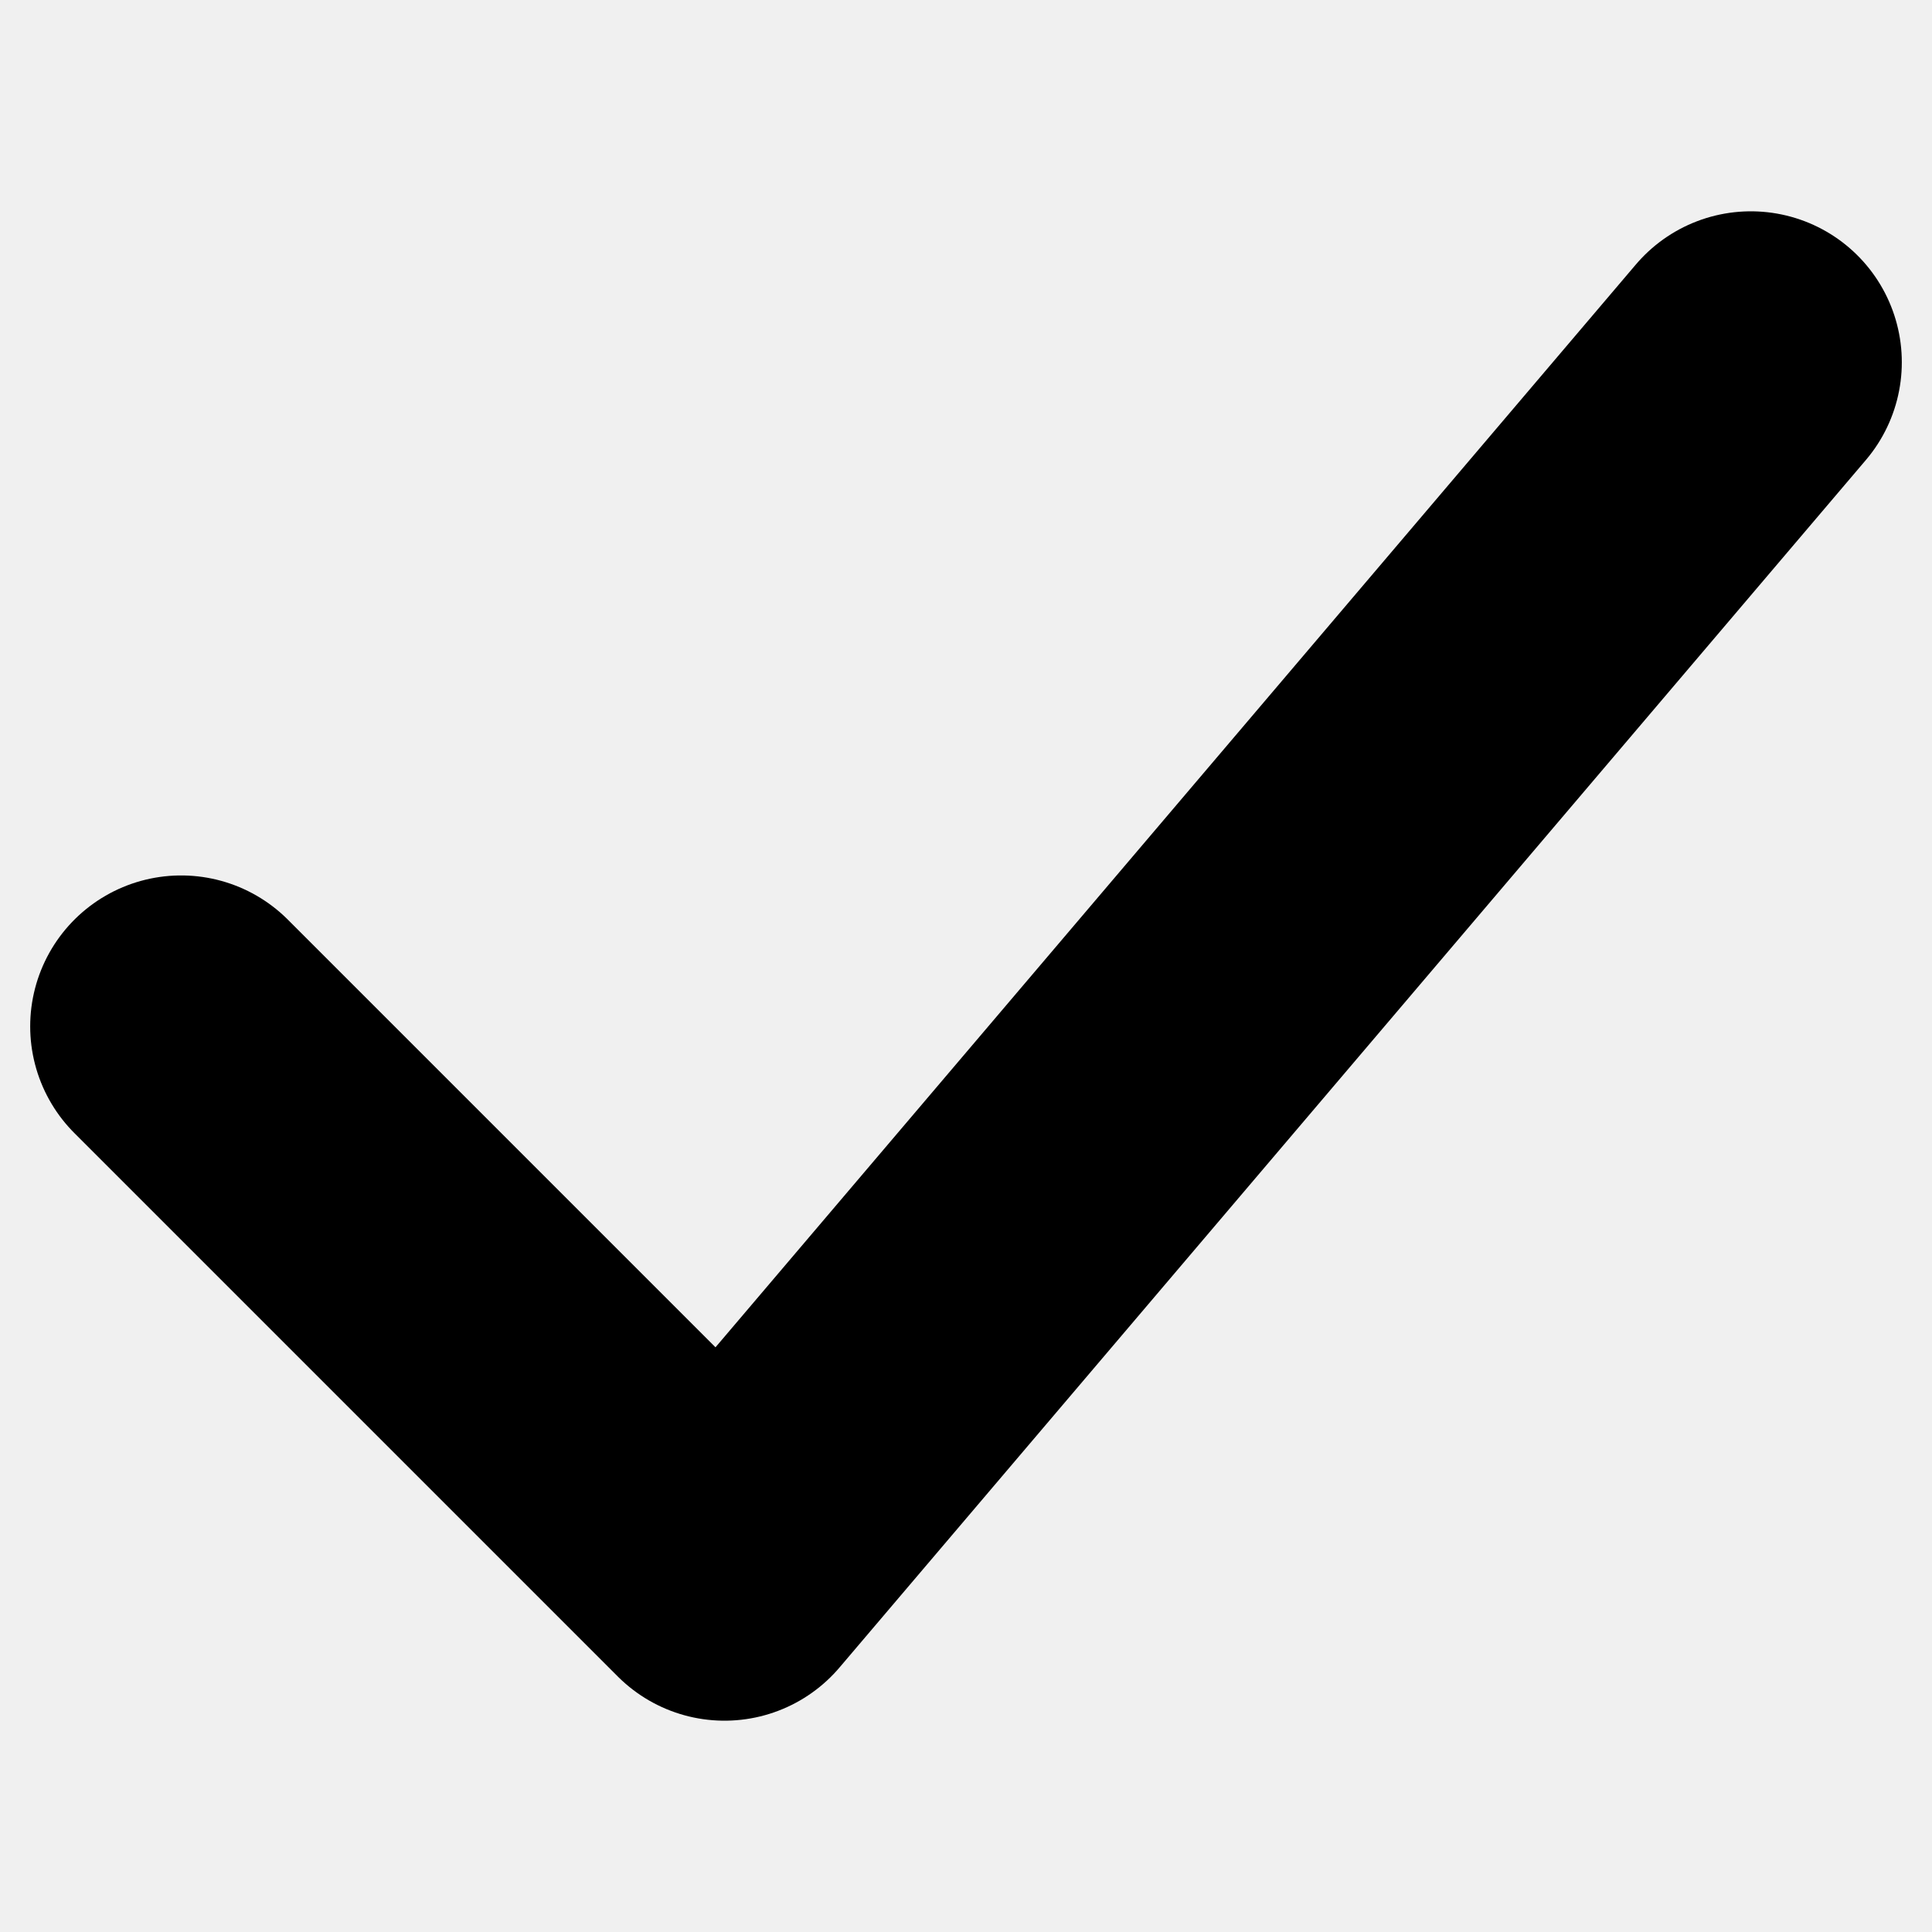
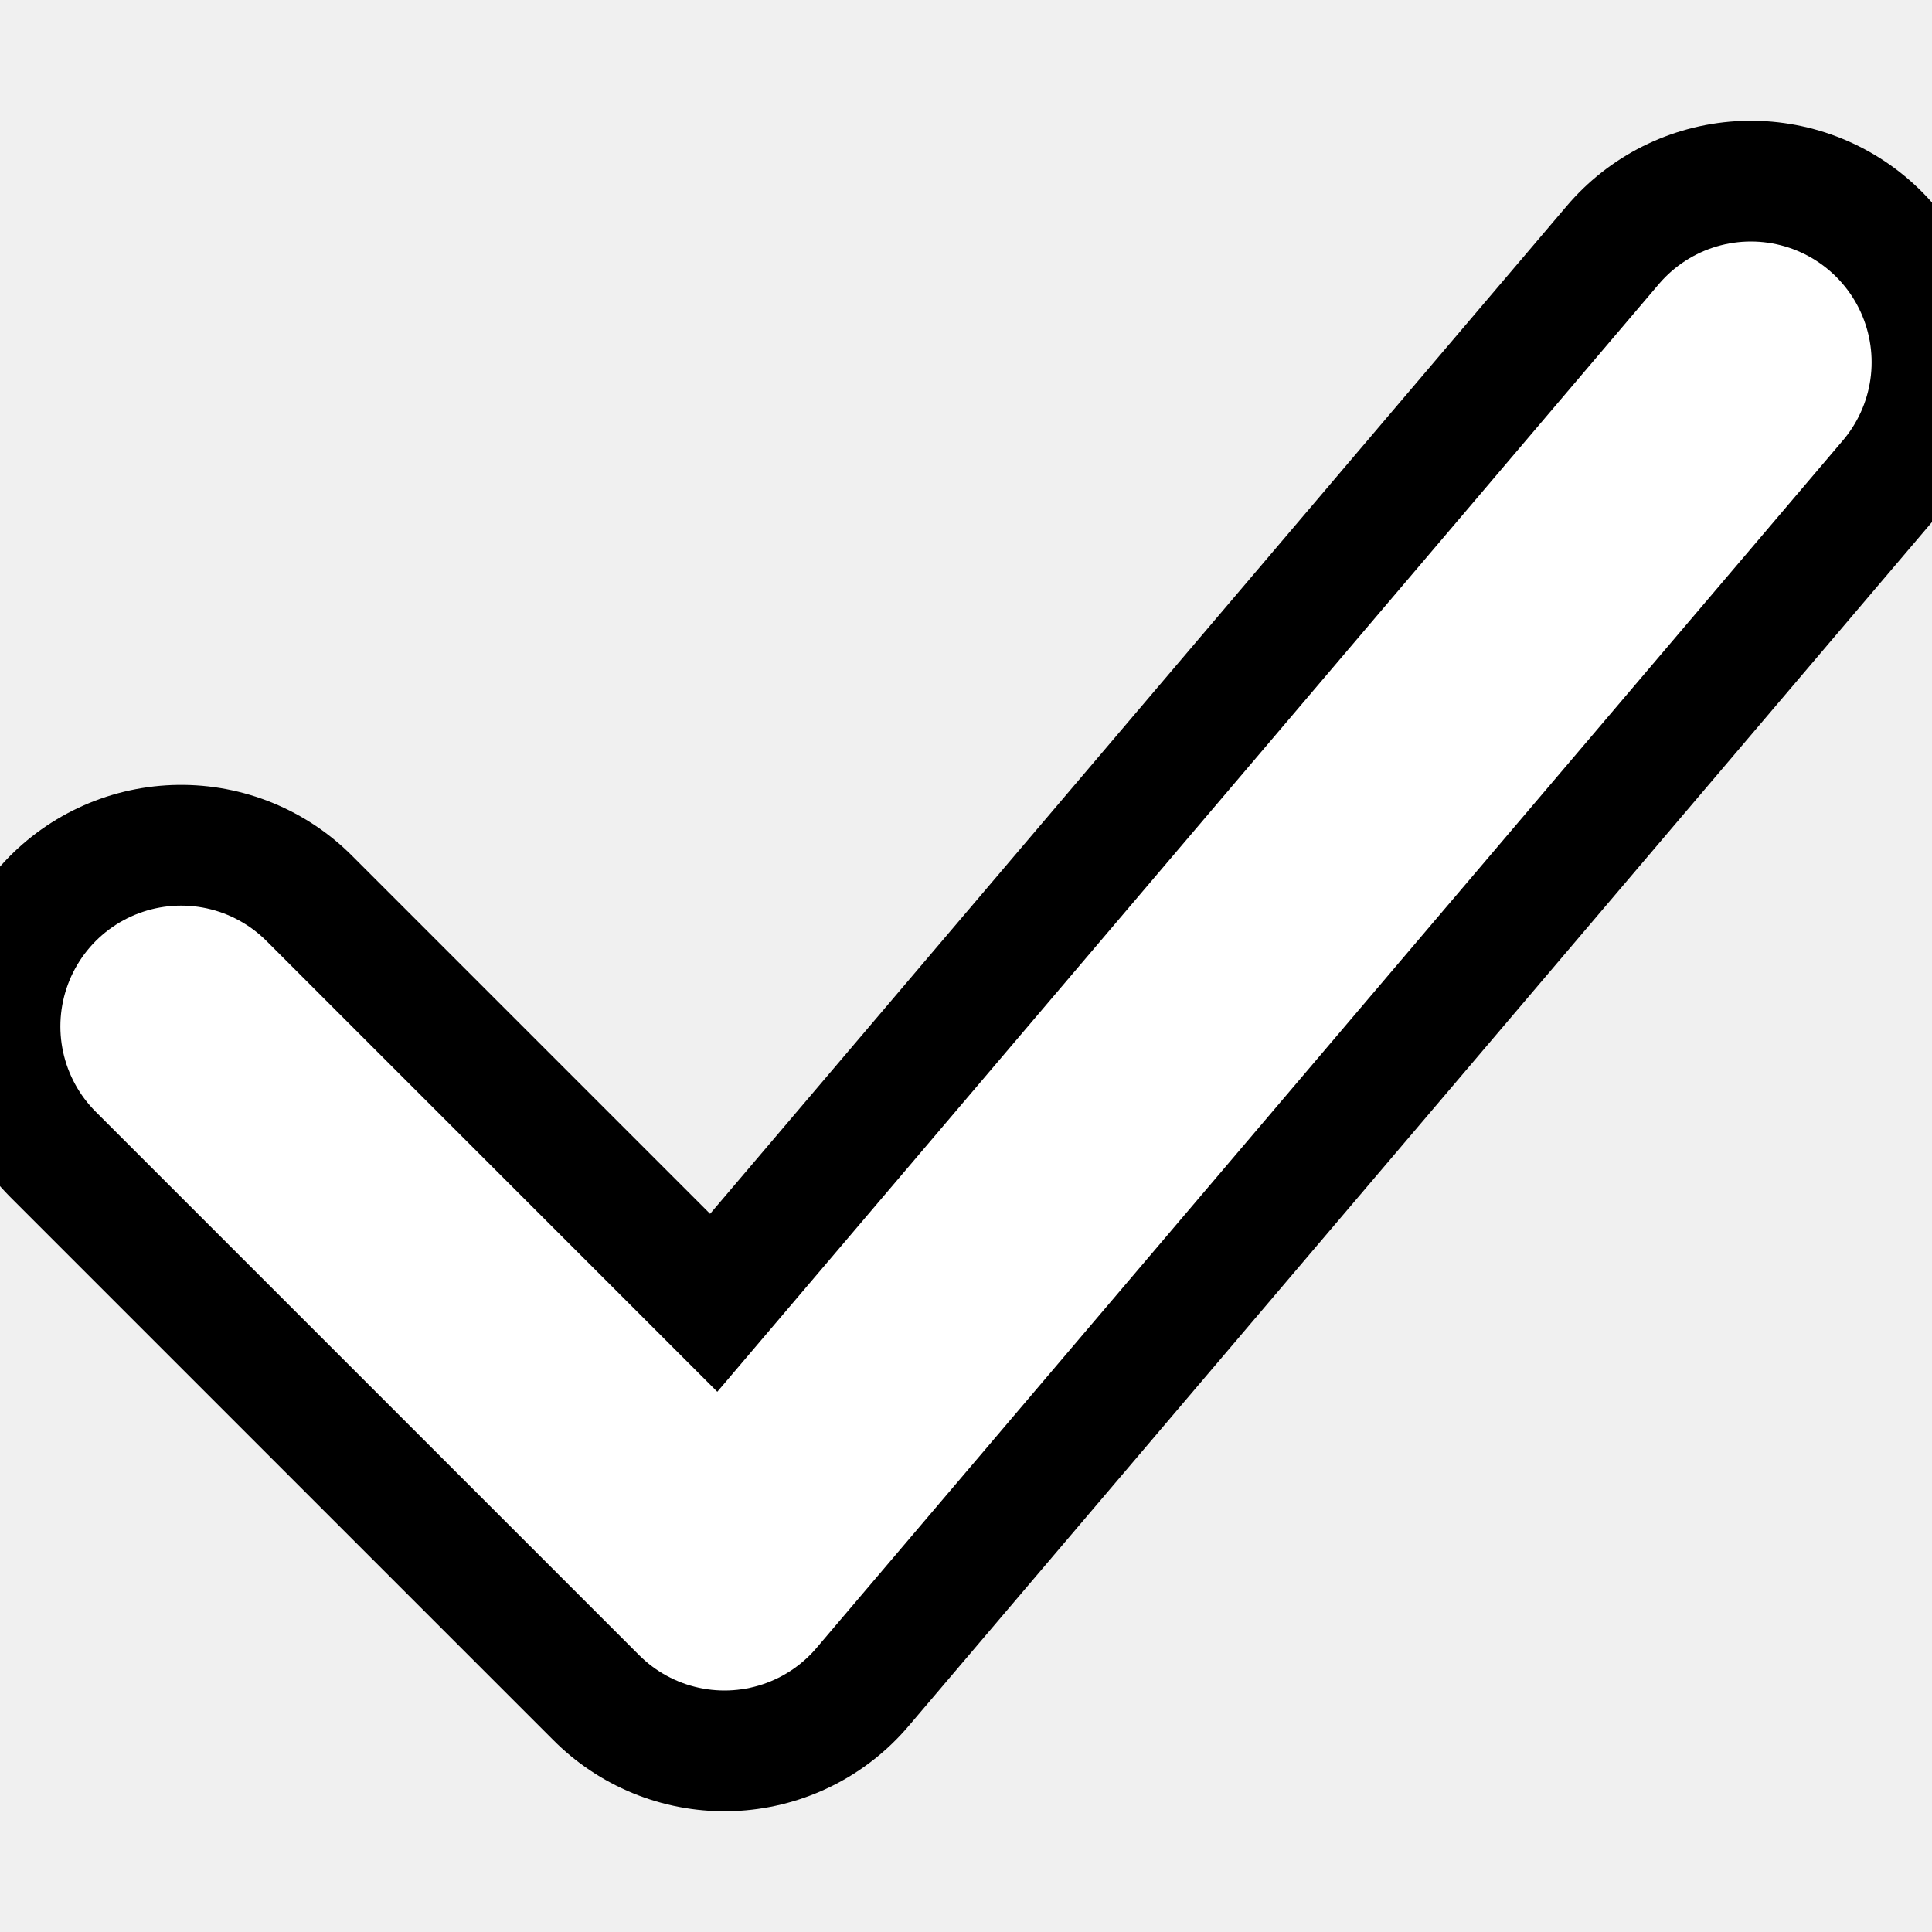
<svg xmlns="http://www.w3.org/2000/svg" viewBox="0 0 32 32">
-   <polyline points="3,17 12,26 29,6" fill="none" stroke="#000000" stroke-width="5" stroke-linecap="round" stroke-linejoin="round" />
+   <polyline points="3,17 12,26 29,6" fill="none" stroke="#000000" stroke-width="8" stroke-linecap="round" stroke-linejoin="round" />
+   <polyline points="3,17 12,26 29,6" fill="none" stroke="white" stroke-width="4" stroke-linecap="round" stroke-linejoin="round" />
</svg>
